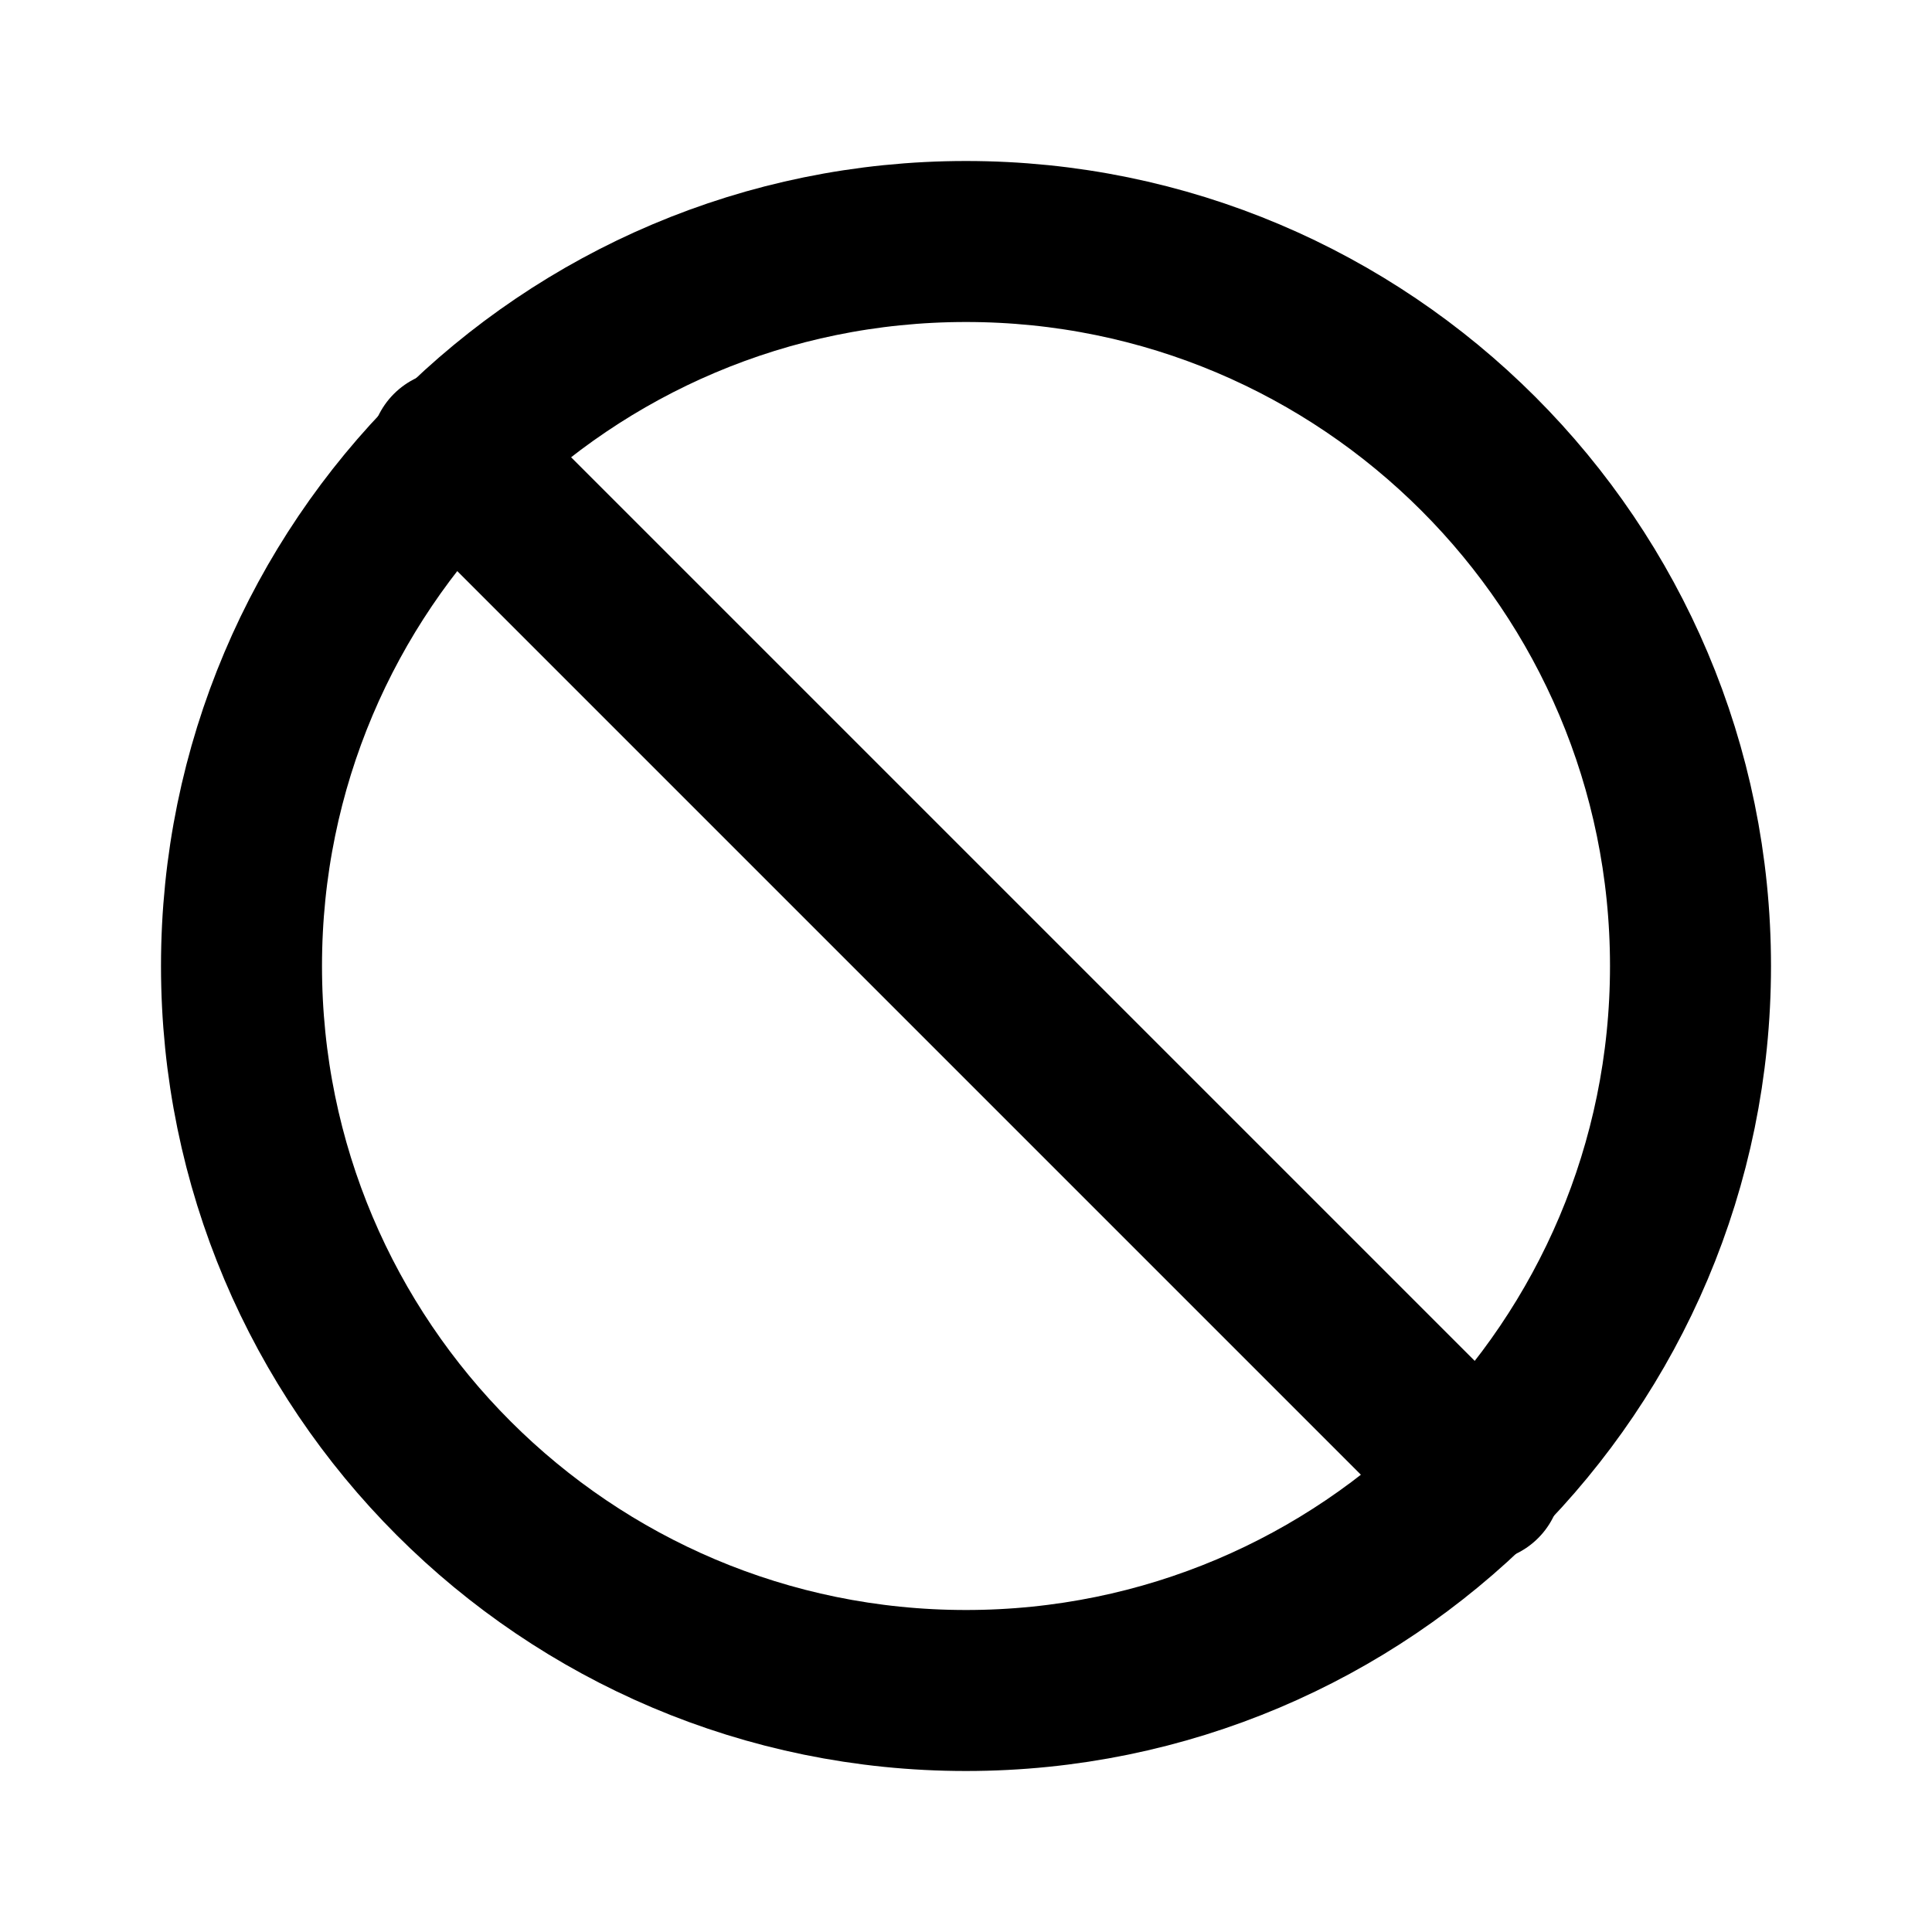
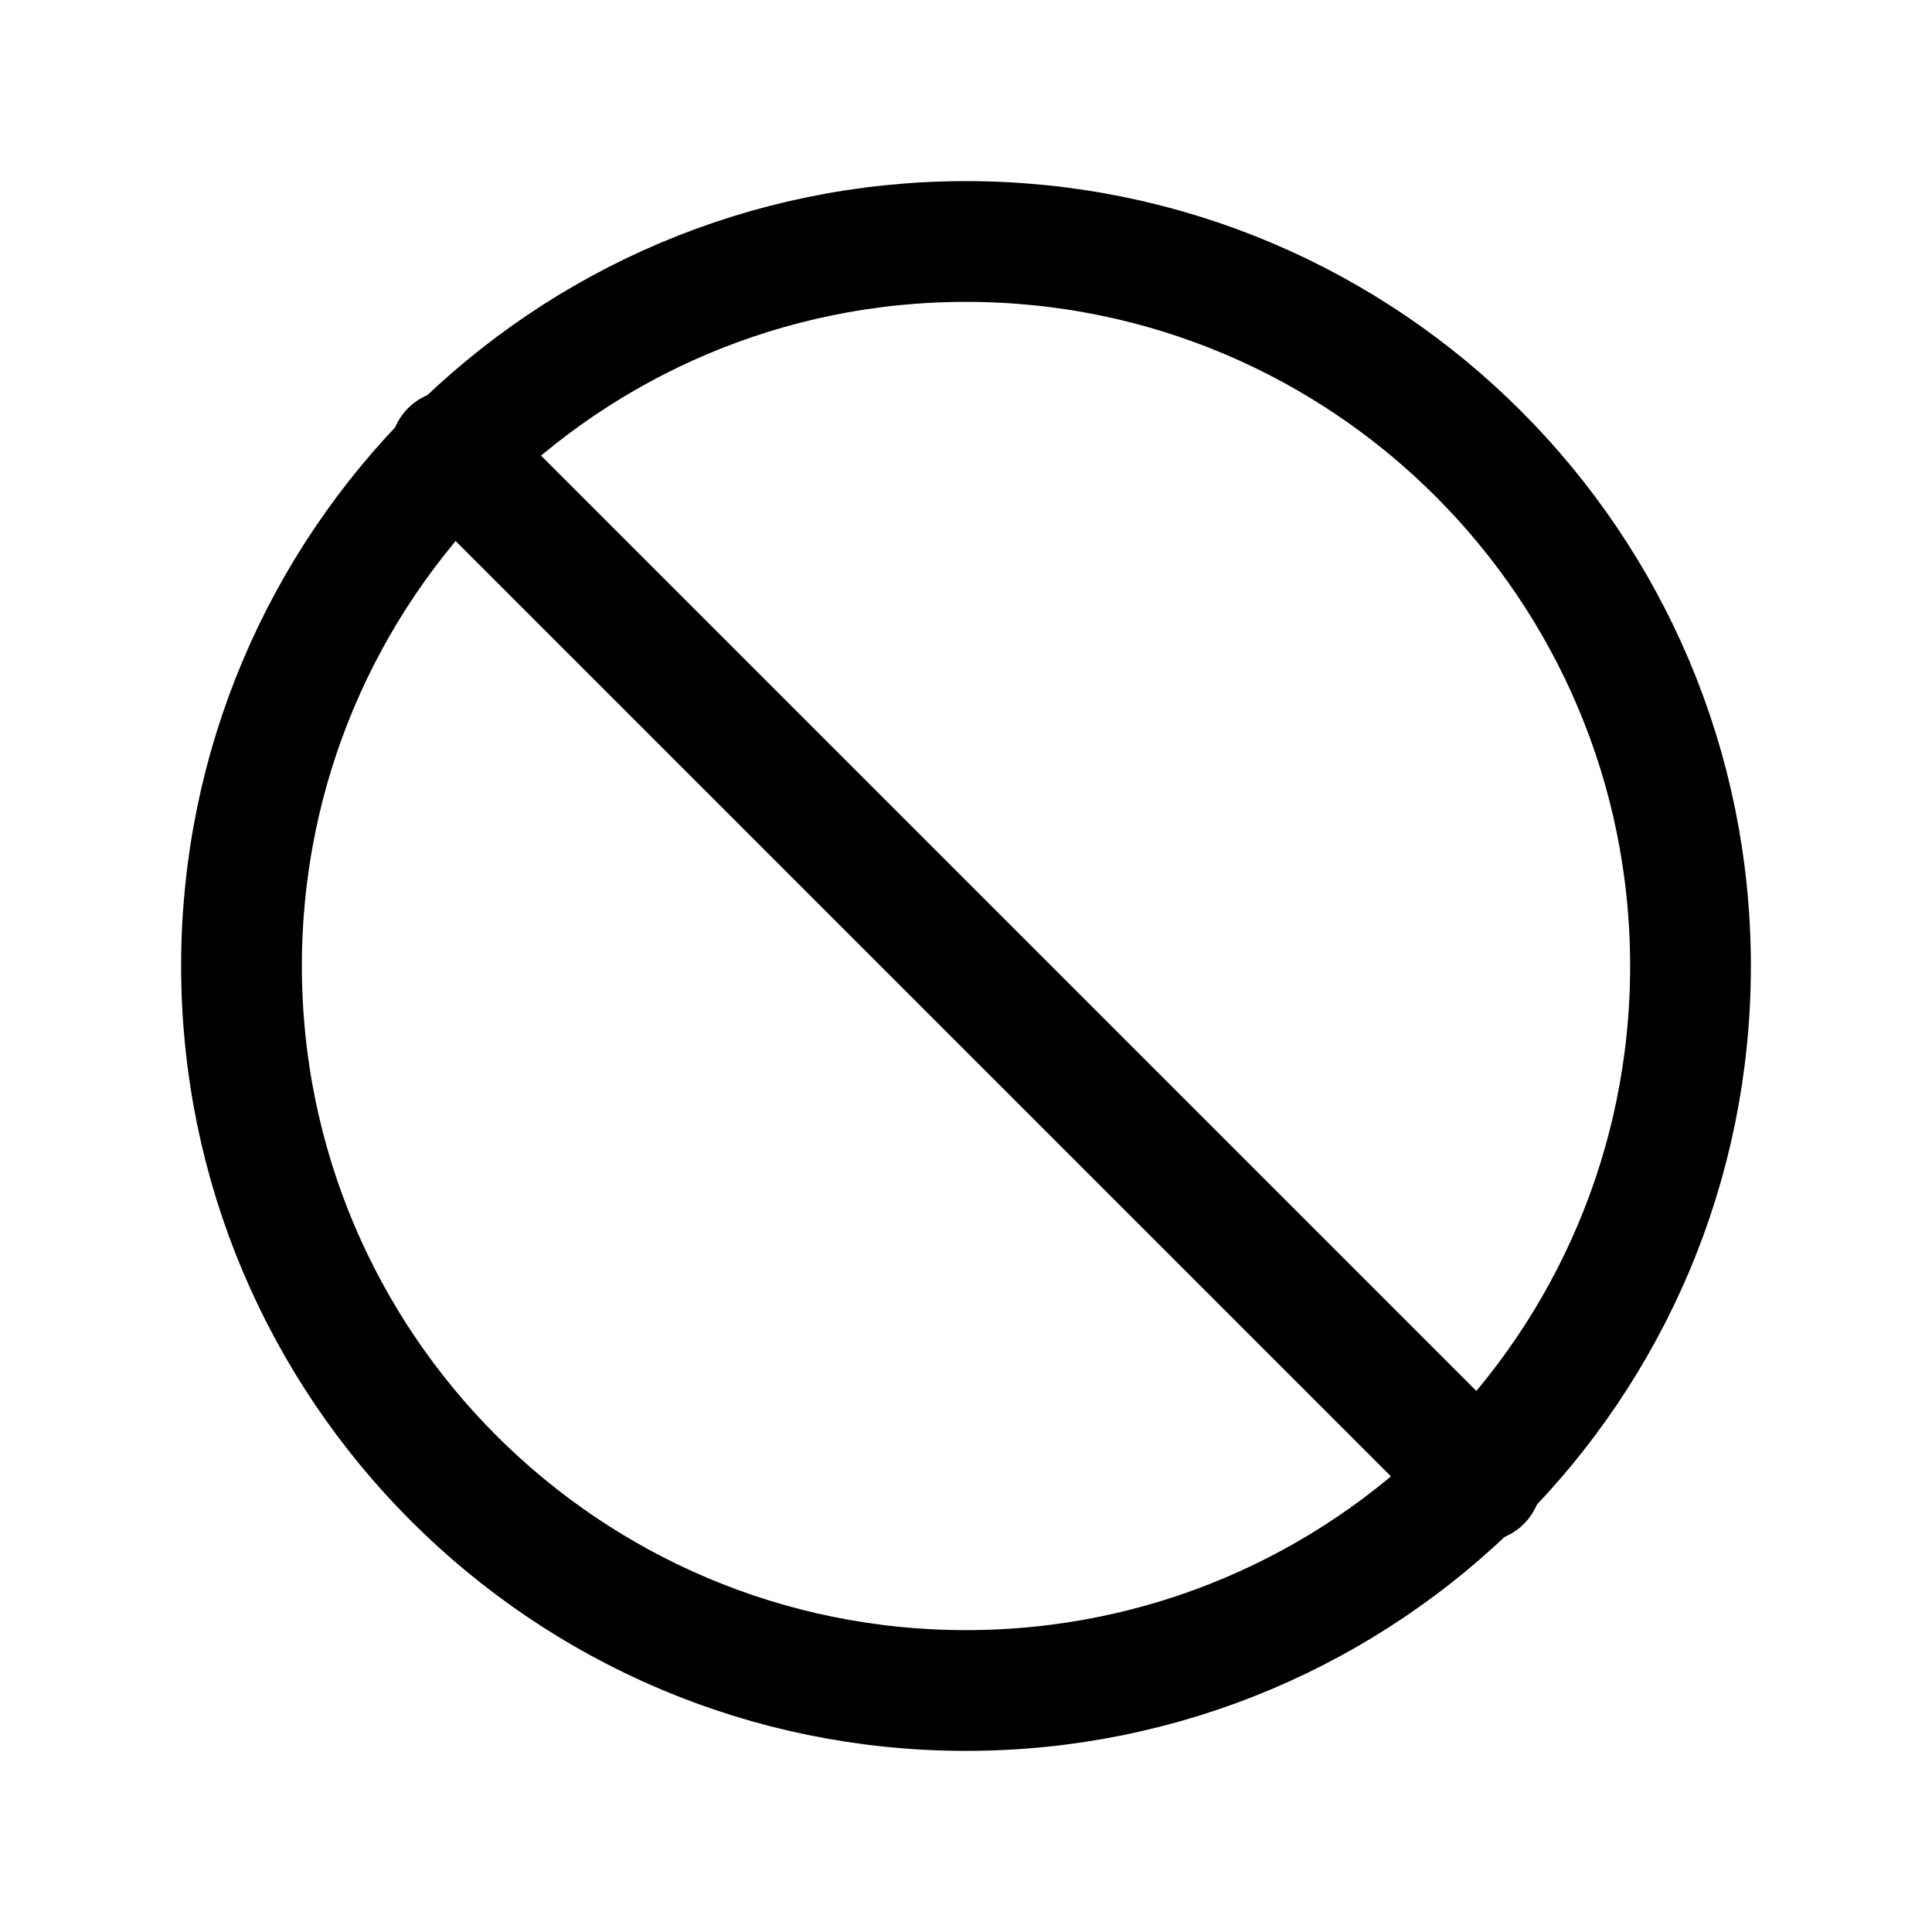
- <svg xmlns="http://www.w3.org/2000/svg" viewBox="0 0 24 24" fill="none" stroke="currentColor" stroke-width="2" stroke-linecap="round" stroke-linejoin="round">
+ <svg xmlns="http://www.w3.org/2000/svg" viewBox="0 0 24 24" fill="none" stroke="currentColor" stroke-width="1.5" stroke-linecap="round" stroke-linejoin="round">
  <circle cx="12" cy="12" r="9" />
  <path d="m5.6 5.6 12.8 12.8" />
</svg>
